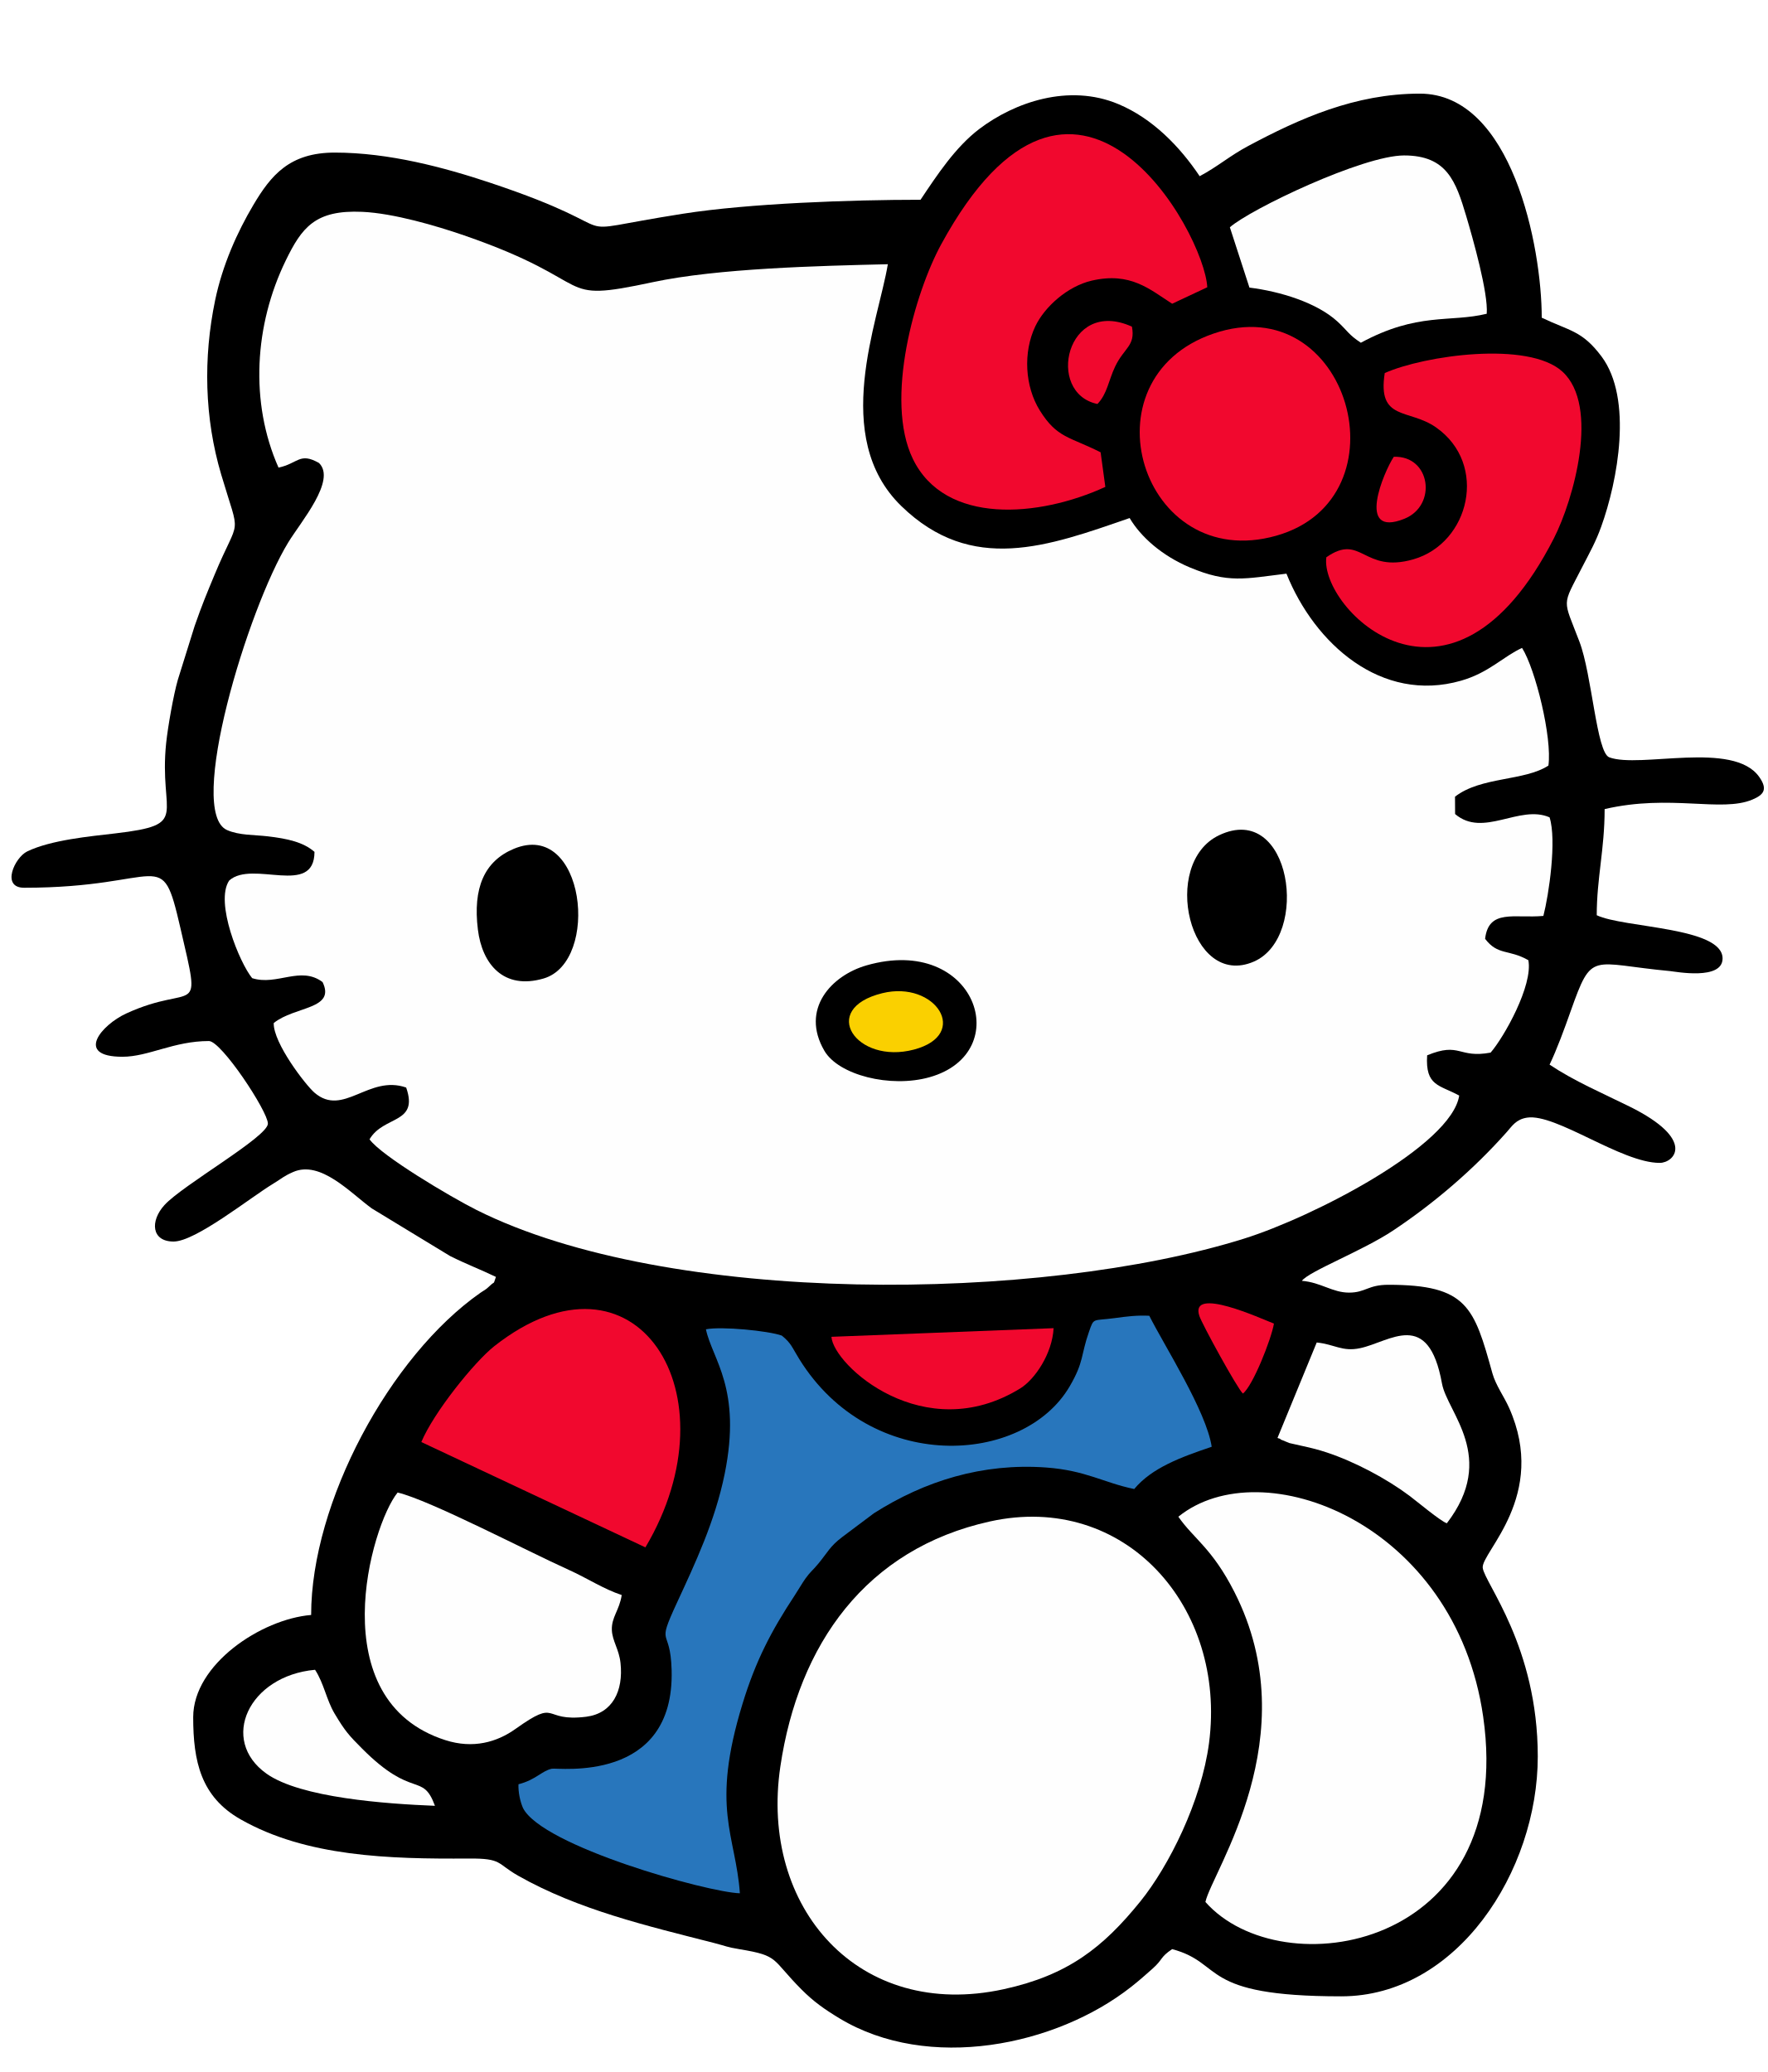
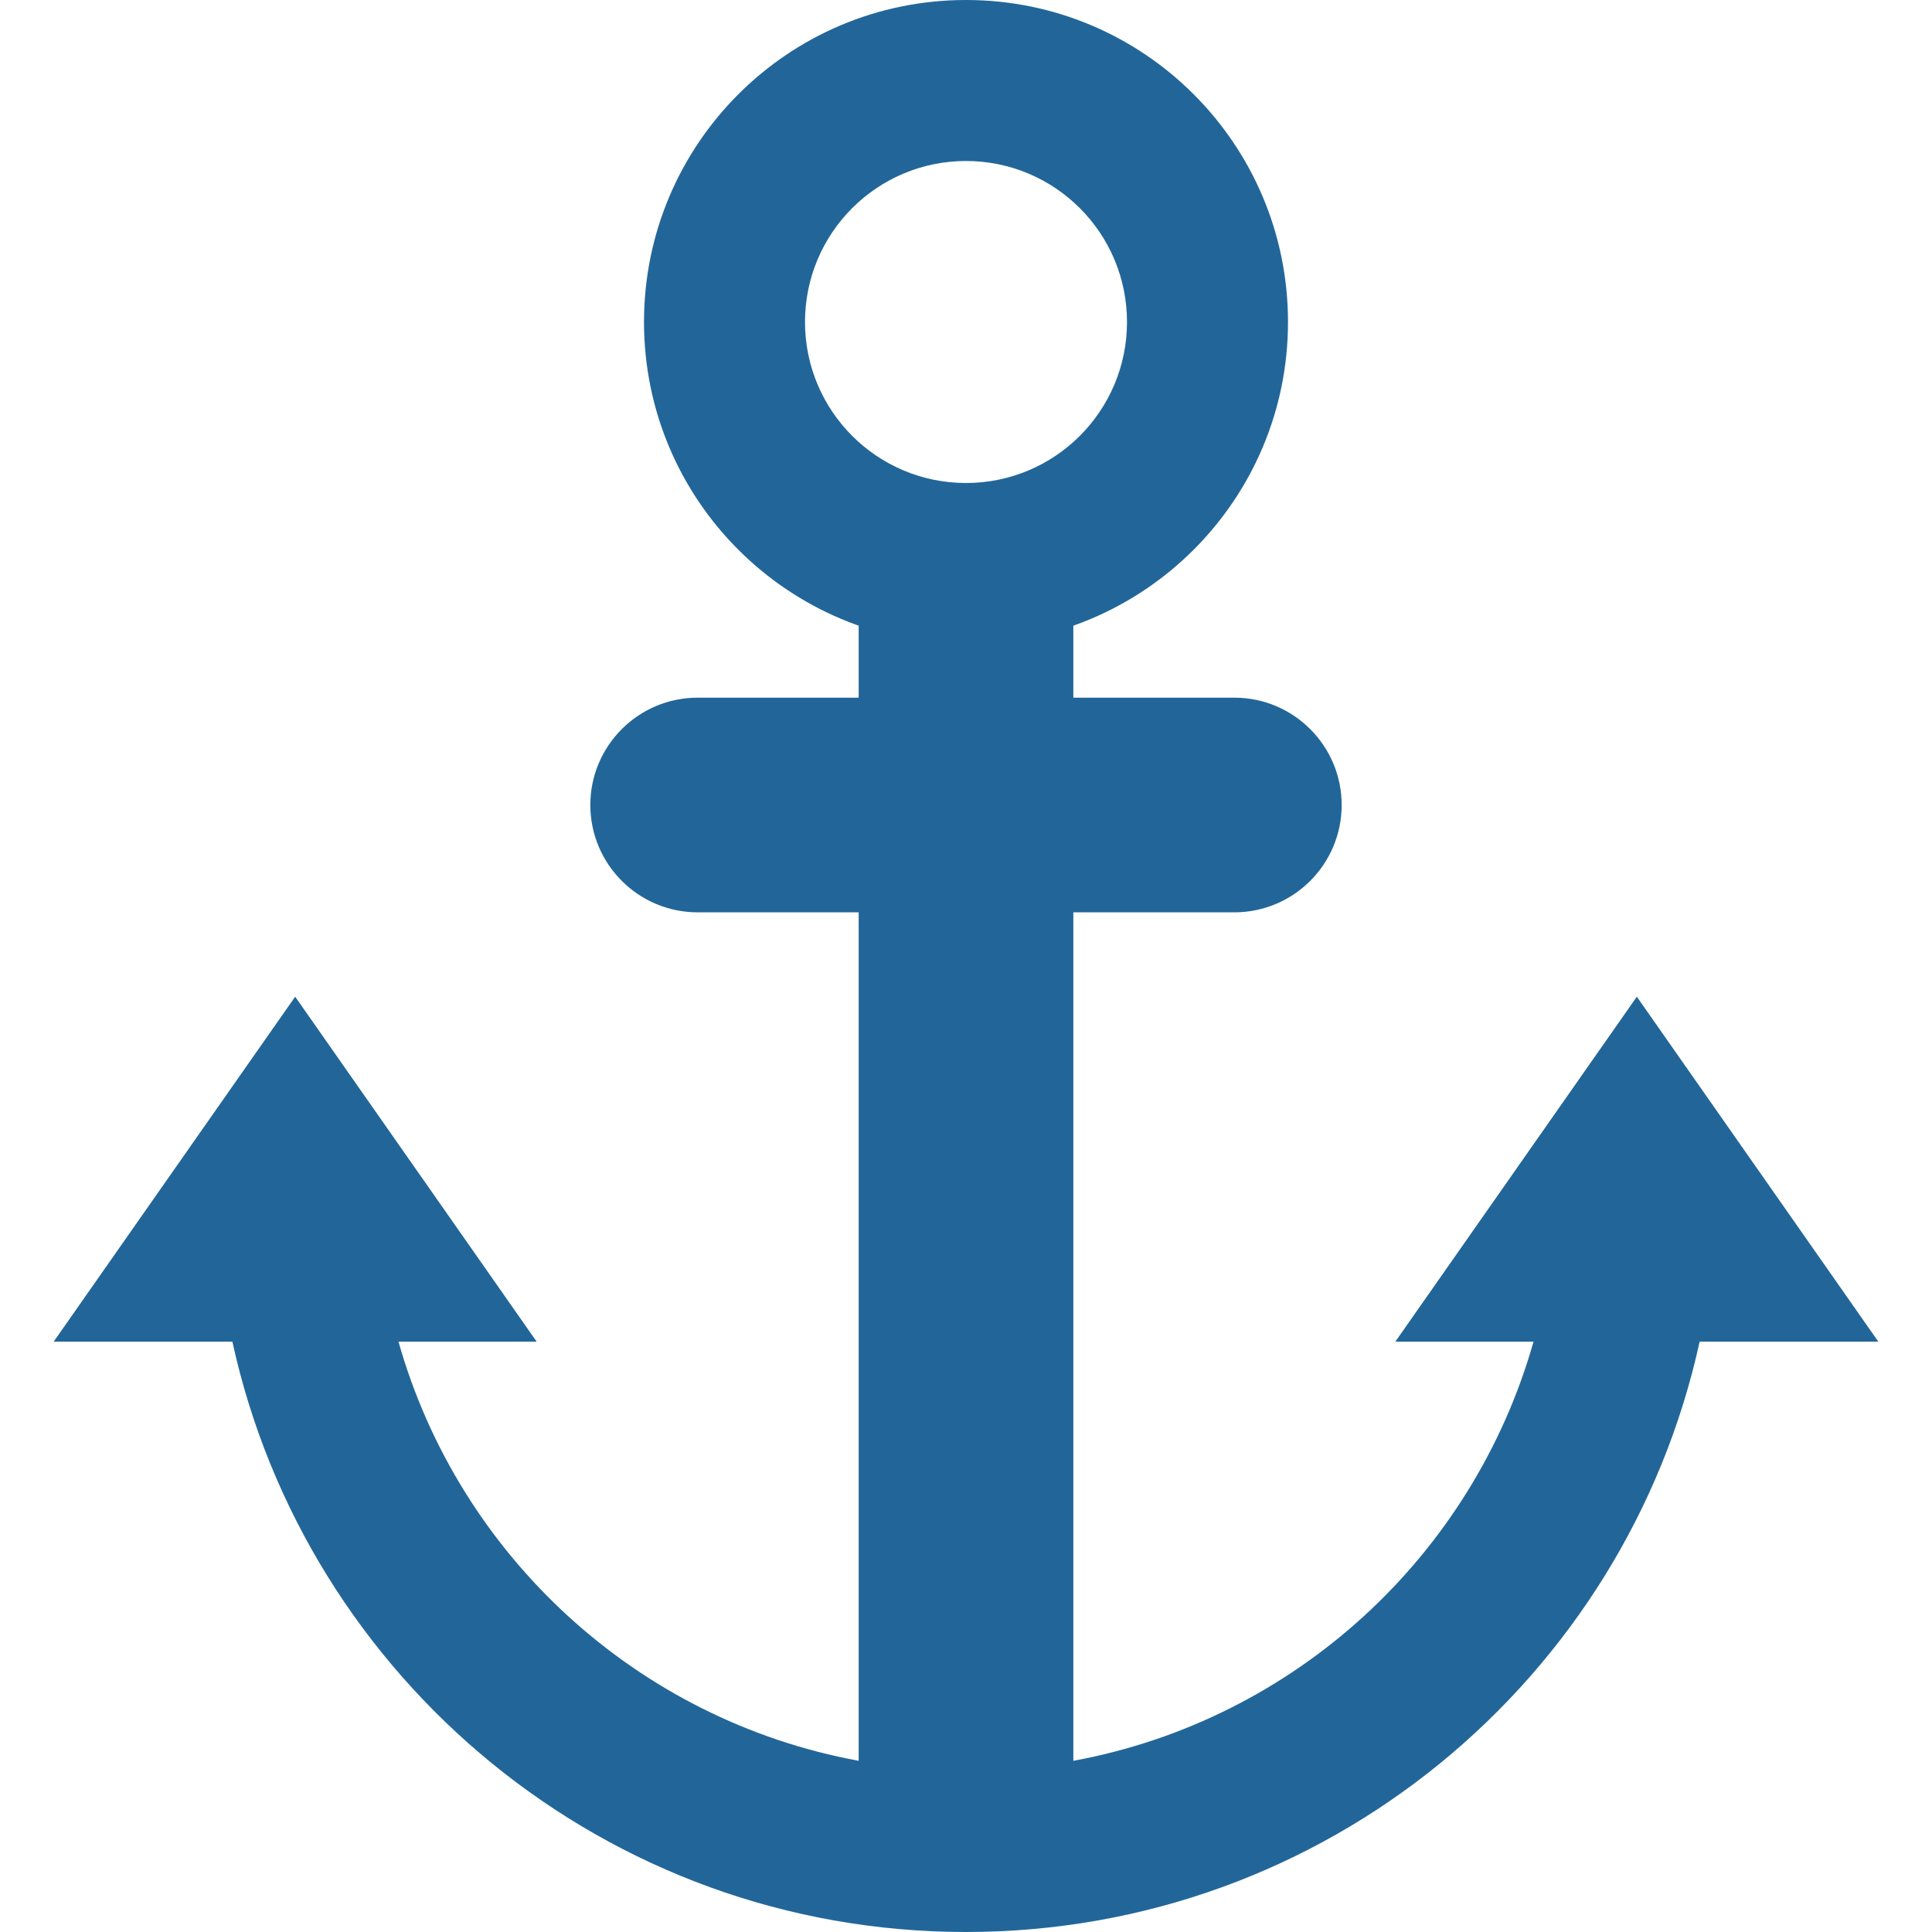
- <svg xmlns="http://www.w3.org/2000/svg" width="148pt" height="173.5pt" viewBox="0 0 148 173.5" version="1.1">
-   <g id="surface1">
-     <path style=" stroke:none;fill-rule:evenodd;fill:rgb(0%,0%,0%);fill-opacity:1;" d="M 77.074 16.727 C 71.301 16.727 62.734 17.023 57.176 17.898 C 45.969 19.656 53.941 19.598 40.988 15.285 C 37.203 14.027 32.566 12.777 28.027 12.777 C 24.234 12.777 22.68 14.691 21.215 17.16 C 19.875 19.418 18.629 22.176 18.012 25.145 C 17.008 29.977 17.117 35.004 18.52 39.734 C 20.16 45.27 20.086 43.02 17.961 48.137 C 17.273 49.793 16.922 50.633 16.301 52.406 L 14.891 56.918 C 14.516 58.223 14.059 60.855 13.914 62.199 C 13.27 68.34 16.023 69.039 9.652 69.785 C 7.527 70.035 4.266 70.332 2.273 71.297 C 1.23 71.805 0.066 74.336 2.02 74.336 C 13.816 74.336 13.469 70.633 15.105 77.707 C 16.926 85.566 16.355 82.211 10.574 84.863 C 8.492 85.816 6.23 88.488 10.25 88.488 C 12.438 88.488 14.543 87.172 17.492 87.172 C 18.539 87.172 22.43 93.066 22.43 94.086 C 22.43 95.191 15.301 99.223 13.77 100.906 C 12.555 102.242 12.672 103.961 14.531 103.961 C 16.379 103.961 20.93 100.297 22.863 99.125 C 23.629 98.66 23.723 98.5 24.539 98.141 C 26.836 97.125 29.348 99.895 31.129 101.188 L 37.68 105.172 C 39.07 105.867 40.207 106.289 41.523 106.922 C 41.25 107.68 41.504 107.191 40.98 107.699 C 40.656 108.016 40.543 108.031 40.223 108.254 C 32.637 113.559 26.051 125.809 26.051 135.23 C 21.871 135.578 16.176 139.367 16.176 143.789 C 16.176 147.504 16.828 150.457 20.137 152.34 C 25.641 155.477 32.578 155.672 39.234 155.625 C 42.074 155.605 41.566 156.035 43.387 157.066 C 48.438 159.926 54.168 161.258 59.809 162.703 C 60.859 162.973 60.816 163.035 61.926 163.219 C 65.289 163.773 64.547 164.02 67.109 166.59 C 68.117 167.602 69.016 168.238 70.289 169.008 C 77.723 173.496 88.402 171.336 94.715 166.367 C 95.375 165.848 95.93 165.355 96.492 164.855 C 97.402 164.047 97.105 163.906 98.141 163.211 C 102.574 164.395 100.285 167.164 112.297 167.164 C 121.996 167.164 128.754 156.688 128.754 147.082 C 128.754 137.863 124.289 132.551 124.145 131.281 C 124 129.996 129.641 125.246 126.352 117.883 C 125.934 116.945 125.238 116 124.957 115 C 123.418 109.457 122.859 107.582 116.246 107.582 C 114.527 107.582 114.34 108.238 112.953 108.238 C 111.559 108.238 110.617 107.387 109.004 107.25 C 109.59 106.453 114.09 104.738 116.641 103.039 C 120.121 100.719 123.391 97.91 126.164 94.785 C 126.602 94.293 126.934 93.727 127.859 93.586 C 130.277 93.219 135.742 97.375 138.961 97.375 C 140.176 97.375 142.062 95.441 136.438 92.656 C 134.16 91.531 131.816 90.535 129.742 89.148 C 130.352 87.883 130.988 86.141 131.512 84.66 C 133.324 79.551 133.168 80.695 139.844 81.316 C 140.285 81.359 144.227 82.109 144.227 80.258 C 144.227 77.617 135.934 77.711 133.691 76.637 C 133.691 73.543 134.352 71.109 134.352 67.75 C 139.855 66.469 144.117 68.051 146.723 66.953 C 147.691 66.547 148.02 66.086 147.297 65.059 C 145.133 61.984 137.289 64.371 134.738 63.414 C 133.672 63.012 133.297 56.496 132.242 53.73 C 130.84 50.039 130.754 50.855 132.488 47.457 C 133.121 46.223 133.598 45.398 134.066 44.098 C 135.434 40.316 136.75 33.391 134.082 29.836 C 132.453 27.668 131.43 27.727 129.086 26.602 C 129.086 20.664 126.59 7.84 118.879 7.84 C 113.457 7.84 108.812 9.926 104.504 12.227 C 102.957 13.051 101.961 13.949 100.445 14.754 C 98.785 12.273 96.5 9.918 93.641 8.719 C 89.48 6.973 84.938 8.57 82.004 10.793 C 79.984 12.324 78.453 14.668 77.074 16.727 Z M 77.074 16.727 " />
-     <path style=" stroke:none;fill-rule:evenodd;fill:rgb(99.609%,99.609%,99.609%);fill-opacity:1;" d="M 23.32 39.156 C 24.965 38.809 25.078 37.84 26.711 38.77 C 28.18 40.215 25.195 43.68 24.133 45.422 C 20.75 50.957 15.574 68.004 19.016 69.508 C 20.043 69.957 21.262 69.895 22.426 70.031 C 24.082 70.227 25.395 70.516 26.332 71.332 C 26.312 75.129 21.148 71.977 19.191 73.73 C 17.961 75.547 20.074 80.652 21.113 81.906 C 23.188 82.57 25.16 80.848 27.008 82.234 C 28.125 84.539 24.688 84.238 22.918 85.664 C 22.875 87.344 25.605 90.875 26.336 91.5 C 28.742 93.566 30.875 89.969 34.008 91.066 C 35.082 94.141 32.117 93.387 30.941 95.402 C 31.906 96.766 37.703 100.215 39.895 101.316 C 56.031 109.402 87.129 109.051 104.156 103.719 C 109.953 101.906 121.527 95.93 122.176 91.738 C 120.527 90.832 119.324 90.965 119.492 88.367 C 122.285 87.219 122.078 88.645 124.805 88.141 C 125.914 86.871 128.371 82.512 127.965 80.402 C 126.309 79.461 125.418 80.027 124.344 78.613 C 124.641 76.074 126.816 76.918 129.223 76.695 C 129.684 74.918 130.352 70.352 129.742 68.441 C 127.219 67.34 124.191 70.18 121.832 68.164 L 121.824 66.711 C 123.992 65.02 127.641 65.418 129.645 64.105 C 129.969 61.777 128.562 56.035 127.438 54.254 C 125.855 54.973 124.676 56.328 122.324 57 C 115.668 58.906 110.07 53.922 107.711 48.035 C 104.223 48.457 102.852 48.867 99.625 47.516 C 97.297 46.539 95.516 44.961 94.582 43.379 C 87.75 45.746 81.367 48.113 75.461 42.371 C 69.516 36.586 73.551 26.898 74.336 22.125 C 68.512 22.262 60.078 22.469 54.668 23.625 C 46.145 25.449 50.43 23.707 38.859 19.711 C 36.527 18.906 32.945 17.855 30.332 17.738 C 26.391 17.562 25.273 19.039 23.918 21.828 C 21.305 27.203 20.895 33.688 23.32 39.156 Z M 23.32 39.156 " />
-     <path style=" stroke:none;fill-rule:evenodd;fill:rgb(99.609%,99.609%,99.609%);fill-opacity:1;" d="M 82.891 127.398 C 72.504 129.695 66.855 137.676 65.336 147.926 C 63.582 159.75 71.902 169.219 84.043 166.566 C 89.426 165.391 92.363 163.066 95.473 159.223 C 97.871 156.258 100.594 150.812 101.23 145.945 C 102.715 134.566 94.184 124.906 82.891 127.398 Z M 82.891 127.398 " />
-     <path style=" stroke:none;fill-rule:evenodd;fill:rgb(15.697%,46.263%,73.631%);fill-opacity:1;" d="M 65.457 111.836 C 64.32 111.43 60.41 111.051 59.105 111.309 C 59.633 113.828 62.133 116.254 60.672 123.434 C 59.863 127.391 58.227 130.859 56.668 134.23 C 54.898 138.059 56.133 136.105 56.234 139.848 C 56.492 149.391 46.695 148 46.203 148.105 C 45.355 148.285 44.867 149.035 43.41 149.406 C 43.383 150.066 43.547 150.832 43.785 151.387 C 45.379 154.594 59.273 158.461 61.949 158.535 C 61.59 153.598 59.477 151.445 62.172 142.66 C 63.27 139.07 64.578 136.562 66.539 133.59 C 66.844 133.129 67.172 132.551 67.438 132.18 C 67.879 131.57 68 131.555 68.504 130.949 C 69.305 129.984 69.473 129.492 70.535 128.691 L 73.168 126.715 C 77.406 124.016 82.254 122.492 87.598 122.883 C 90.93 123.129 92.387 124.152 94.965 124.684 C 96.441 122.91 98.867 122.02 101.453 121.145 C 100.996 118.152 97.504 112.715 96.227 110.176 C 95.203 110.125 94.355 110.23 93.34 110.371 C 91.461 110.625 91.605 110.301 91.184 111.5 C 90.484 113.477 90.781 114.008 89.551 116.105 C 85.68 122.699 72.906 123.461 66.918 113.797 C 66.289 112.785 66.262 112.488 65.457 111.836 Z M 65.457 111.836 " />
-     <path style=" stroke:none;fill-rule:evenodd;fill:rgb(99.609%,99.609%,99.609%);fill-opacity:1;" d="M 98.66 127.004 C 99.949 128.859 101.484 129.629 103.355 133.309 C 109.504 145.402 101.473 156.727 100.926 159.262 C 107.289 166.461 126.98 163.27 124.184 143.754 C 121.852 127.477 105.625 121.359 98.66 127.004 Z M 98.66 127.004 " />
-     <path style=" stroke:none;fill-rule:evenodd;fill:rgb(94.531%,3.137%,18.042%);fill-opacity:1;" d="M 92.547 40.77 L 92.152 37.875 C 89.531 36.551 88.508 36.688 87.066 34.379 C 85.809 32.367 85.645 29.496 86.688 27.316 C 87.465 25.695 89.363 23.977 91.406 23.5 C 94.648 22.75 96.258 24.223 98.141 25.434 L 101.082 24.055 C 100.855 19.473 90.016 -0.094 78.809 20.449 C 76.609 24.477 74.031 33.473 76.43 38.422 C 79.125 43.988 86.988 43.324 92.547 40.77 Z M 92.547 40.77 " />
-     <path style=" stroke:none;fill-rule:evenodd;fill:rgb(99.609%,99.609%,99.609%);fill-opacity:1;" d="M 52.055 133.562 C 50.52 133.055 49.156 132.141 47.613 131.449 C 44.031 129.832 36.023 125.633 33.293 124.977 C 31.059 127.715 26.855 142.387 37.301 145.715 C 39.613 146.453 41.605 145.883 43.16 144.773 C 46.836 142.156 45.301 144.219 49.07 143.754 C 51.273 143.48 52.211 141.605 51.953 139.242 C 51.828 138.098 51.27 137.41 51.23 136.504 C 51.184 135.414 51.859 134.852 52.055 133.562 Z M 52.055 133.562 " />
-     <path style=" stroke:none;fill-rule:evenodd;fill:rgb(94.531%,3.137%,18.042%);fill-opacity:1;" d="M 115.941 31.238 C 115.309 35.277 117.961 34.195 120.23 35.785 C 124.629 38.859 123.055 45.48 118.336 46.836 C 114.117 48.047 114.004 44.598 111.051 46.664 C 110.48 50.938 121.441 62.02 130.102 45.078 C 131.75 41.848 133.965 33.992 130.816 31.117 C 127.969 28.516 119.242 29.766 115.941 31.238 Z M 115.941 31.238 " />
-     <path style=" stroke:none;fill-rule:evenodd;fill:rgb(94.531%,3.137%,18.042%);fill-opacity:1;" d="M 35.277 120.75 L 54.039 129.57 C 61.688 116.691 53.199 103.438 41.395 112.715 C 39.727 114.027 36.305 118.281 35.277 120.75 Z M 35.277 120.75 " />
-     <path style=" stroke:none;fill-rule:evenodd;fill:rgb(94.531%,3.137%,18.042%);fill-opacity:1;" d="M 101.602 27.934 C 90.543 31.727 95.59 48.039 106.855 44.859 C 117.918 41.734 112.941 24.043 101.602 27.934 Z M 101.602 27.934 " />
-     <path style=" stroke:none;fill-rule:evenodd;fill:rgb(99.609%,99.609%,99.609%);fill-opacity:1;" d="M 102.973 19.031 L 104.613 24.082 C 107.188 24.402 110.254 25.34 111.98 26.922 C 112.848 27.719 112.891 28.008 113.941 28.699 C 118.719 26.117 121.395 27.027 124.48 26.273 C 124.621 24.547 123.305 19.918 122.766 18.105 C 121.898 15.191 121.152 13.016 117.562 13.016 C 114.109 13.016 104.711 17.504 102.973 19.031 Z M 102.973 19.031 " />
-     <path style=" stroke:none;fill-rule:evenodd;fill:rgb(99.609%,99.609%,99.609%);fill-opacity:1;" d="M 110.246 112.414 L 106.961 120.406 C 107.066 120.469 107.188 120.438 107.23 120.539 L 107.961 120.836 C 108.016 120.852 108.91 121.051 109.035 121.078 C 109.844 121.254 110.383 121.391 111.082 121.621 C 113.441 122.402 116.098 123.82 118.004 125.246 C 118.562 125.66 120.633 127.395 121.141 127.551 C 125.387 122.02 121.172 118.285 120.734 115.852 C 119.594 109.531 116.375 112.367 113.875 112.891 C 112.379 113.207 111.746 112.566 110.246 112.414 Z M 110.246 112.414 " />
-     <path style=" stroke:none;fill-rule:evenodd;fill:rgb(0%,0%,0%);fill-opacity:1;" d="M 72.551 80.836 C 69.613 81.68 66.992 84.5 69.023 87.988 C 70.207 90.02 74.547 91.129 77.836 90.199 C 85.078 88.152 81.715 78.207 72.551 80.836 Z M 72.551 80.836 " />
-     <path style=" stroke:none;fill-rule:evenodd;fill:rgb(94.531%,3.137%,18.042%);fill-opacity:1;" d="M 69.613 111.938 C 69.777 114.324 77.375 121.211 85.426 116.258 C 86.641 115.508 88.105 113.359 88.215 111.215 Z M 69.613 111.938 " />
-     <path style=" stroke:none;fill-rule:evenodd;fill:rgb(99.609%,99.609%,99.609%);fill-opacity:1;" d="M 36.418 151.211 C 35.363 148.348 34.598 150.711 30.328 146.43 C 29.219 145.316 28.902 144.977 28.008 143.477 C 27.328 142.328 27.125 140.965 26.379 139.82 C 20.816 140.328 18.344 145.699 22.316 148.52 C 25.168 150.543 32.328 151.047 36.418 151.211 Z M 36.418 151.211 " />
-     <path style=" stroke:none;fill-rule:evenodd;fill:rgb(0%,0%,0%);fill-opacity:1;" d="M 43.008 71.082 C 40.539 72.121 39.586 74.371 40.012 77.832 C 40.363 80.73 42.168 82.914 45.516 81.934 C 50.285 80.539 48.977 68.574 43.008 71.082 Z M 43.008 71.082 " />
-     <path style=" stroke:none;fill-rule:evenodd;fill:rgb(0%,0%,0%);fill-opacity:1;" d="M 102.074 69.938 C 97.121 72.293 99.598 82.855 104.98 80.52 C 109.734 78.457 108.113 67.066 102.074 69.938 Z M 102.074 69.938 " />
-     <path style=" stroke:none;fill-rule:evenodd;fill:rgb(98.047%,81.639%,0%);fill-opacity:1;" d="M 73.875 83.164 C 68.504 84.488 71.707 89.164 76.523 87.887 C 81.289 86.625 78.316 82.07 73.875 83.164 Z M 73.875 83.164 " />
-     <path style=" stroke:none;fill-rule:evenodd;fill:rgb(94.531%,3.137%,18.042%);fill-opacity:1;" d="M 104.066 116.691 C 104.898 116.047 106.445 112.137 106.664 110.832 C 105.621 110.434 99.582 107.652 100.418 110.188 C 100.645 110.879 103.605 116.285 104.066 116.691 Z M 104.066 116.691 " />
-     <path style=" stroke:none;fill-rule:evenodd;fill:rgb(94.531%,3.137%,18.042%);fill-opacity:1;" d="M 91.887 33.828 C 92.707 32.973 92.801 31.898 93.359 30.711 C 94.109 29.117 95.086 28.973 94.773 27.352 C 89.277 24.859 87.504 32.922 91.887 33.828 Z M 91.887 33.828 " />
-     <path style=" stroke:none;fill-rule:evenodd;fill:rgb(94.531%,3.137%,18.042%);fill-opacity:1;" d="M 116.699 38.25 C 115.891 39.461 113.469 45.09 117.582 43.441 C 120.359 42.324 119.781 38.133 116.699 38.25 Z M 116.699 38.25 " />
-   </g>
+ <svg xmlns="http://www.w3.org/2000/svg" viewBox="0 0 36 36">
+   <path fill="#269" d="M30.5 18.572L26 25h2.575c-1.13 3.988-4.445 7.05-8.575 7.81V17h3c1.104 0 2-.896 2-2s-.896-2-2-2h-3v-1.349h-4V13h-3c-1.104 0-2 .896-2 2s.896 2 2 2h3v15.81c-4.13-.76-7.445-3.821-8.575-7.81H10l-4.5-6.428L1 25h3.33C5.705 31.289 11.299 36 18 36s12.295-4.711 13.67-11H35l-4.5-6.428z" />
+   <path fill="#269" d="M18 0c-3.314 0-6 2.686-6 6s2.686 6 6 6 6-2.686 6-6-2.686-6-6-6zm0 9c-1.657 0-3-1.343-3-3s1.343-3 3-3 3 1.343 3 3-1.343 3-3 3z" />
</svg>
